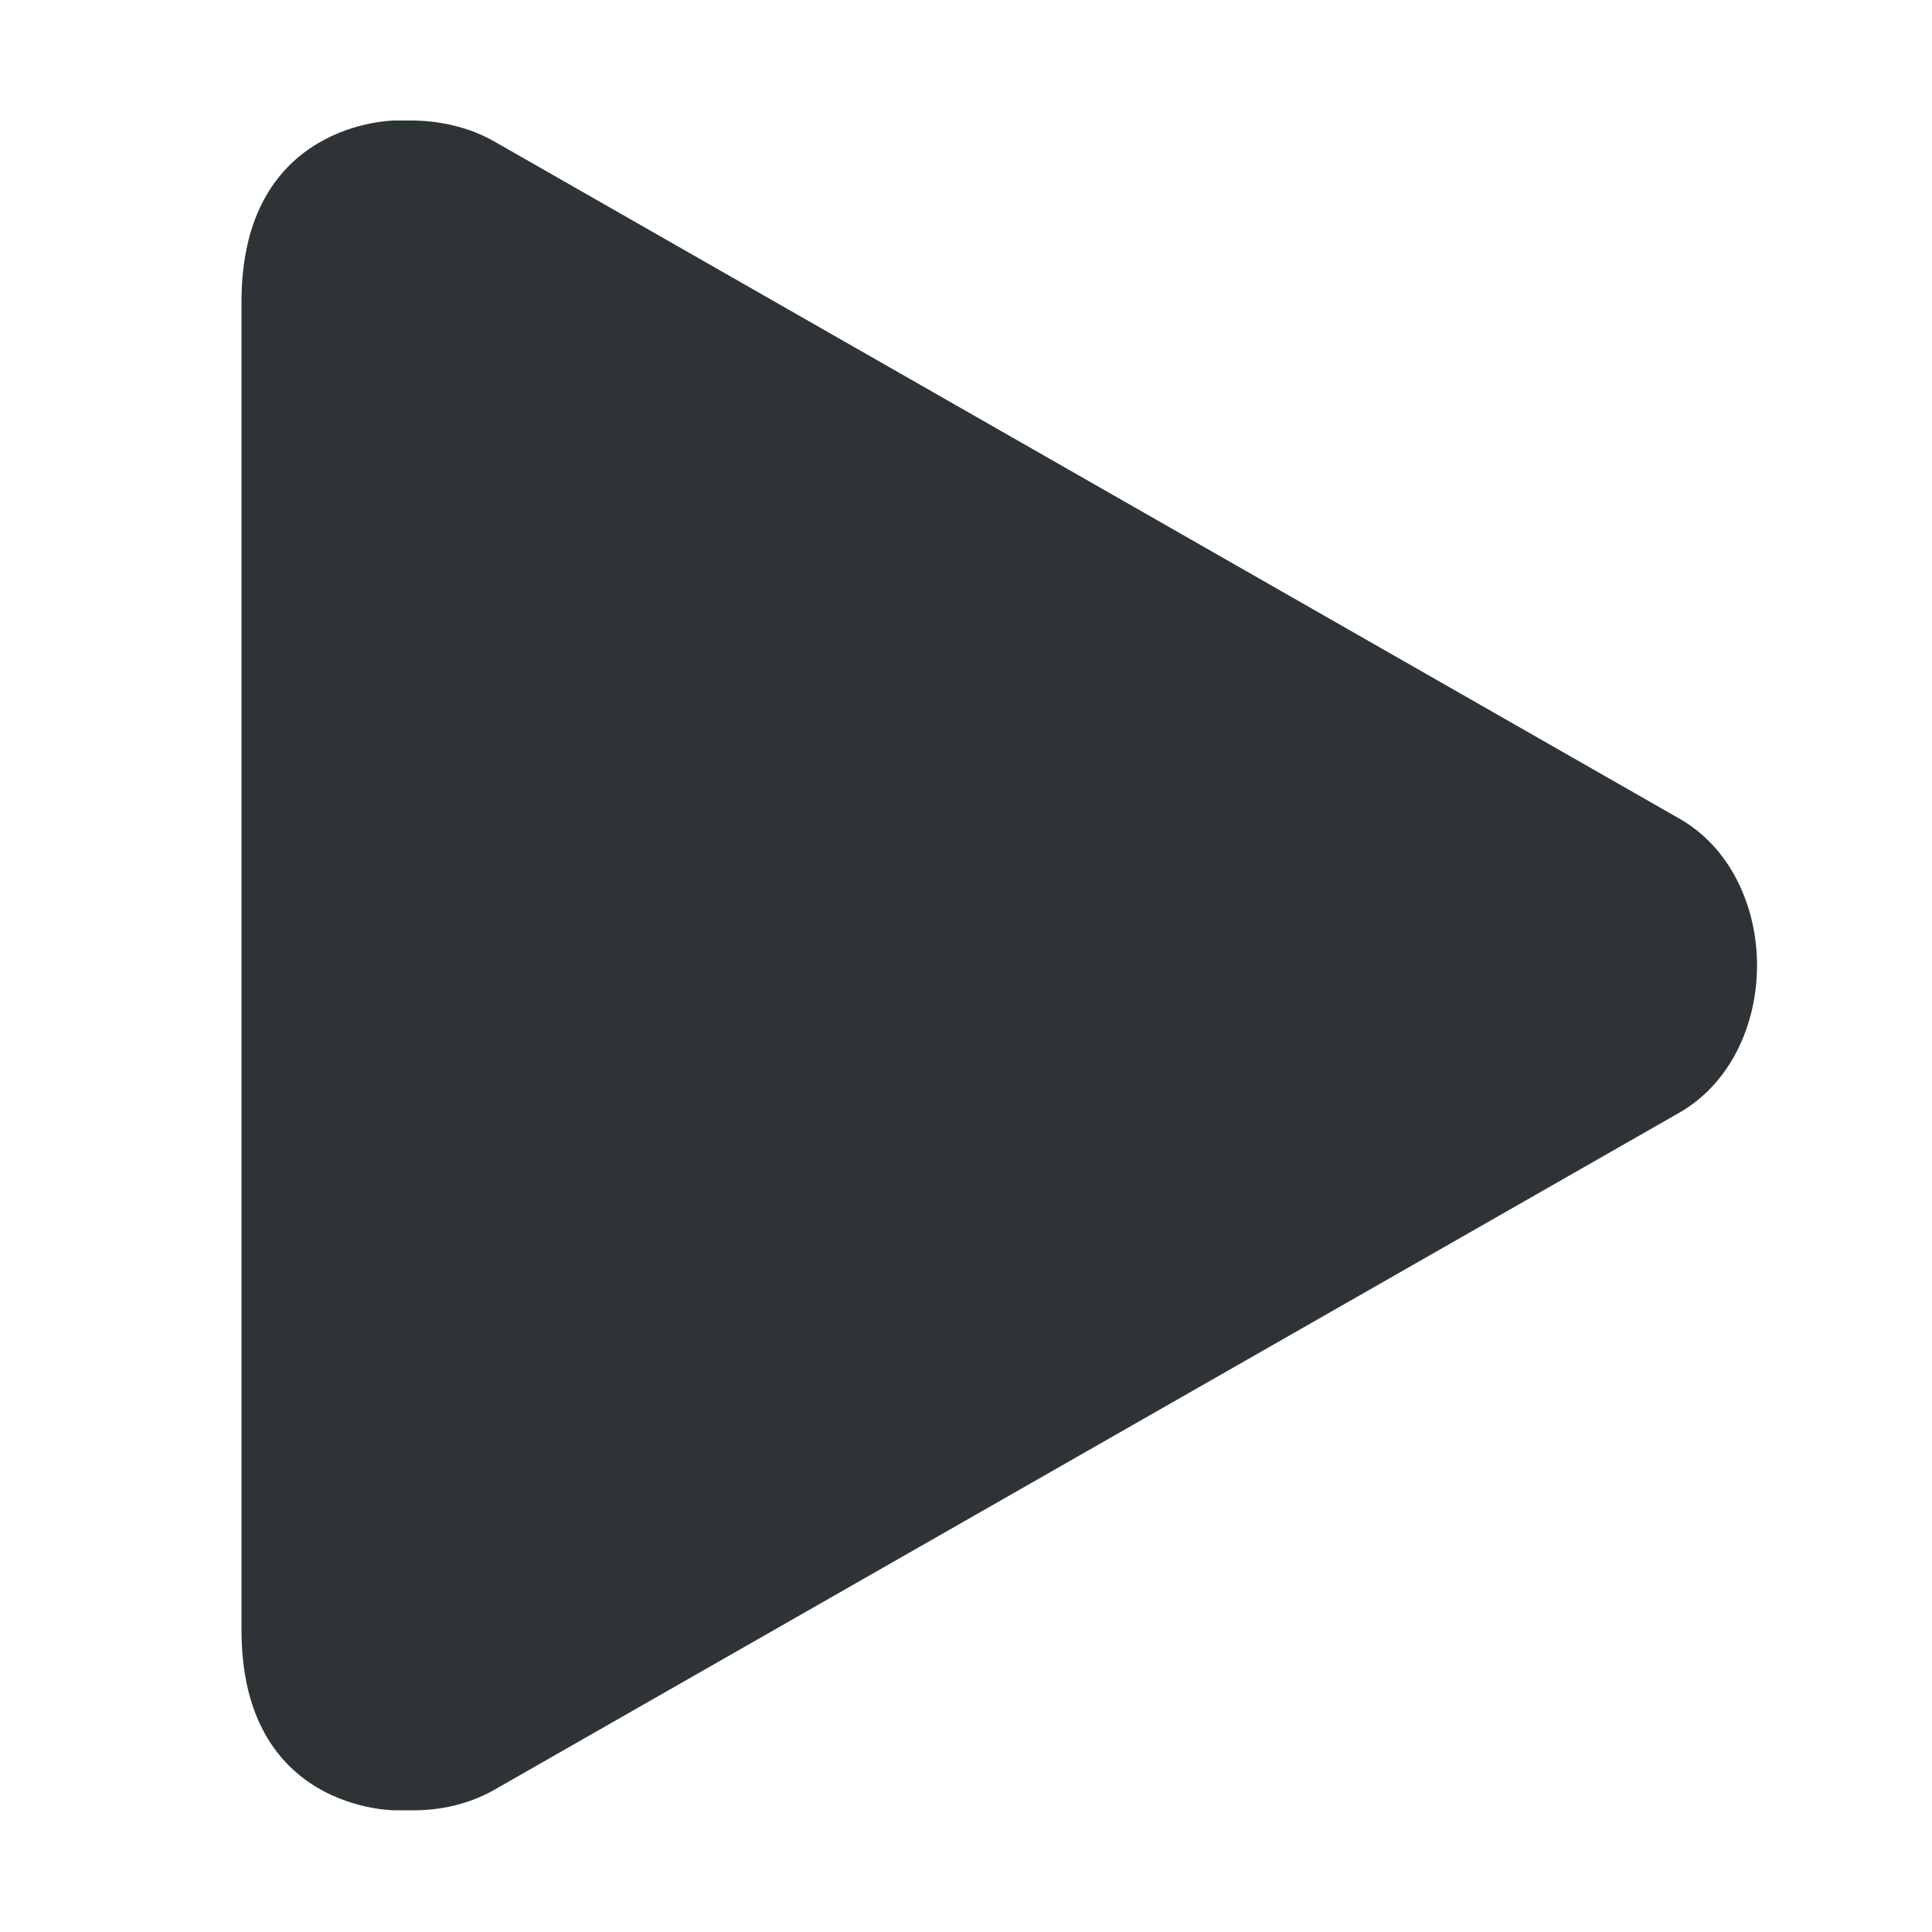
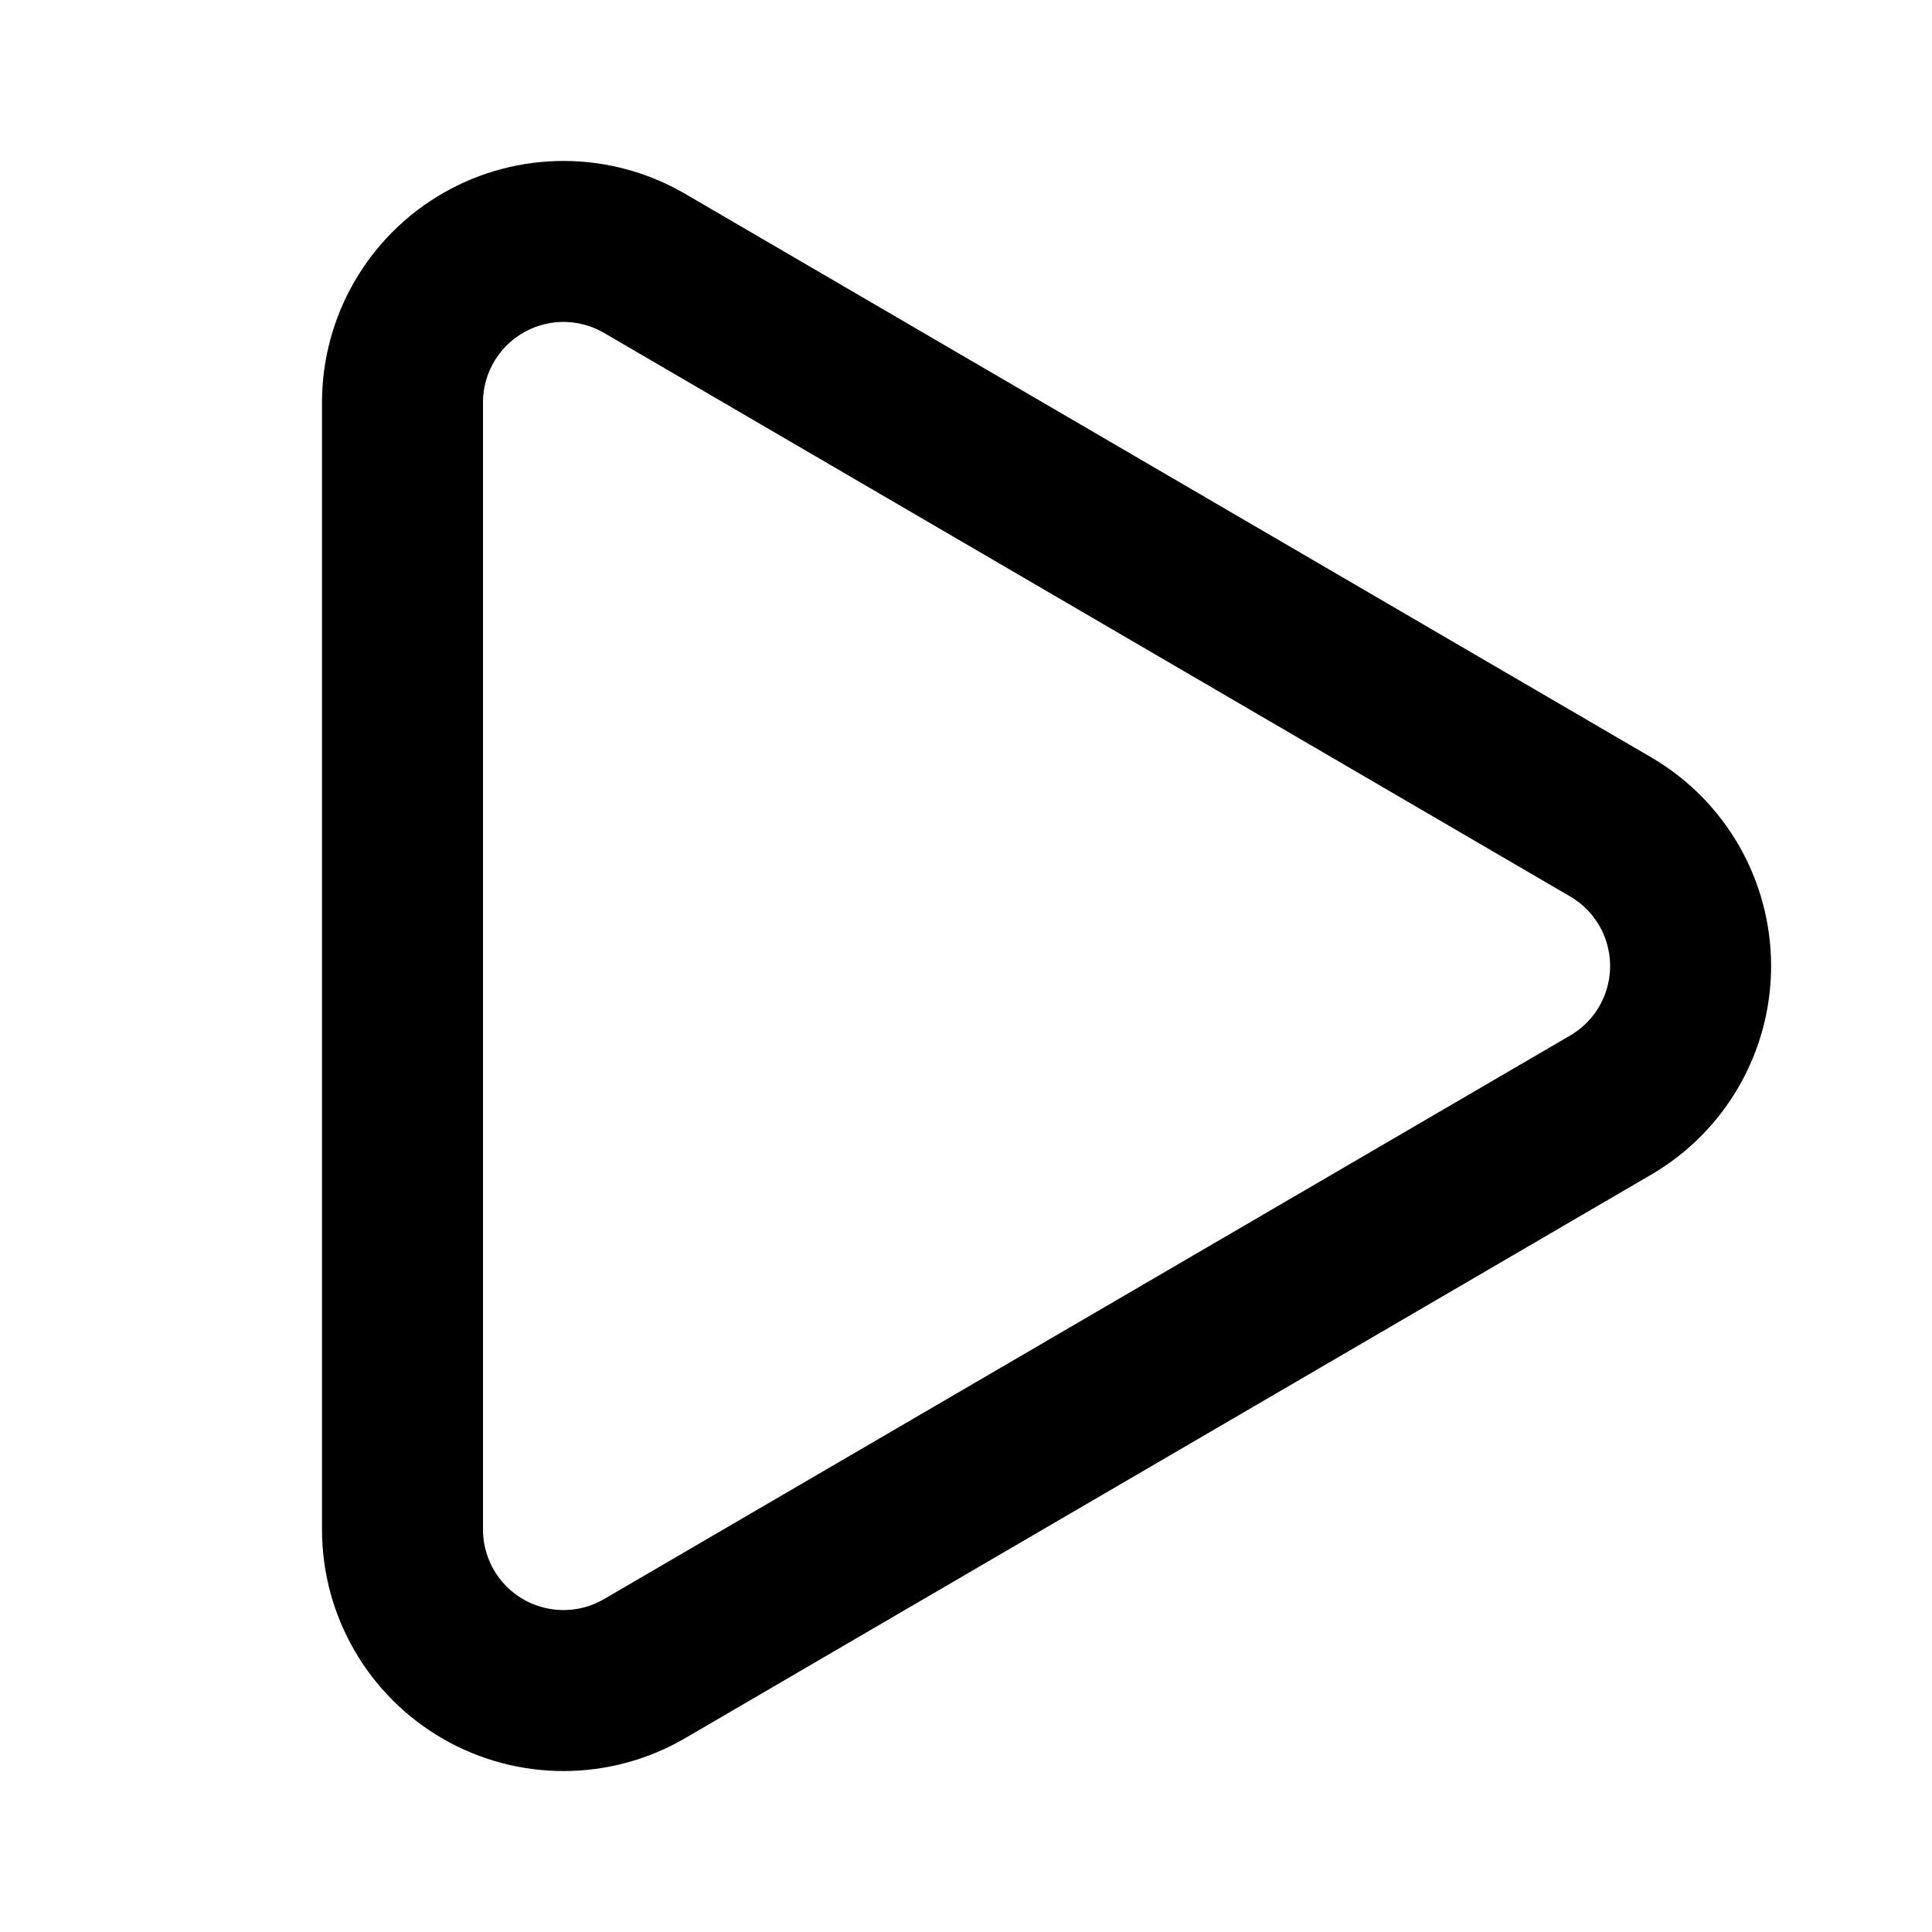
- <svg xmlns="http://www.w3.org/2000/svg" height="16px" viewBox="0 0 16 16" width="16px">
-   <path d="m 2 2.5 v 11 c 0 1.5 1.27 1.492 1.27 1.492 h 0.129 c 0.246 0.004 0.488 -0.051 0.699 -0.172 l 9.797 -5.598 c 0.434 -0.242 0.656 -0.734 0.656 -1.227 c 0 -0.492 -0.223 -0.984 -0.656 -1.223 l -9.797 -5.598 c -0.211 -0.121 -0.453 -0.176 -0.699 -0.176 h -0.129 s -1.27 0 -1.27 1.5 z m 0 0" fill="#2e3436" />
+ <svg xmlns="http://www.w3.org/2000/svg" width="24" height="24" viewBox="0 0 24 24" fill="none" stroke="currentColor" stroke-width="2" stroke-linecap="round" stroke-linejoin="round">
+   <path d="M5 5a2 2 0 0 1 3.008-1.728l11.997 6.998a2 2 0 0 1 .003 3.458l-12 7A2 2 0 0 1 5 19z" />
</svg>
